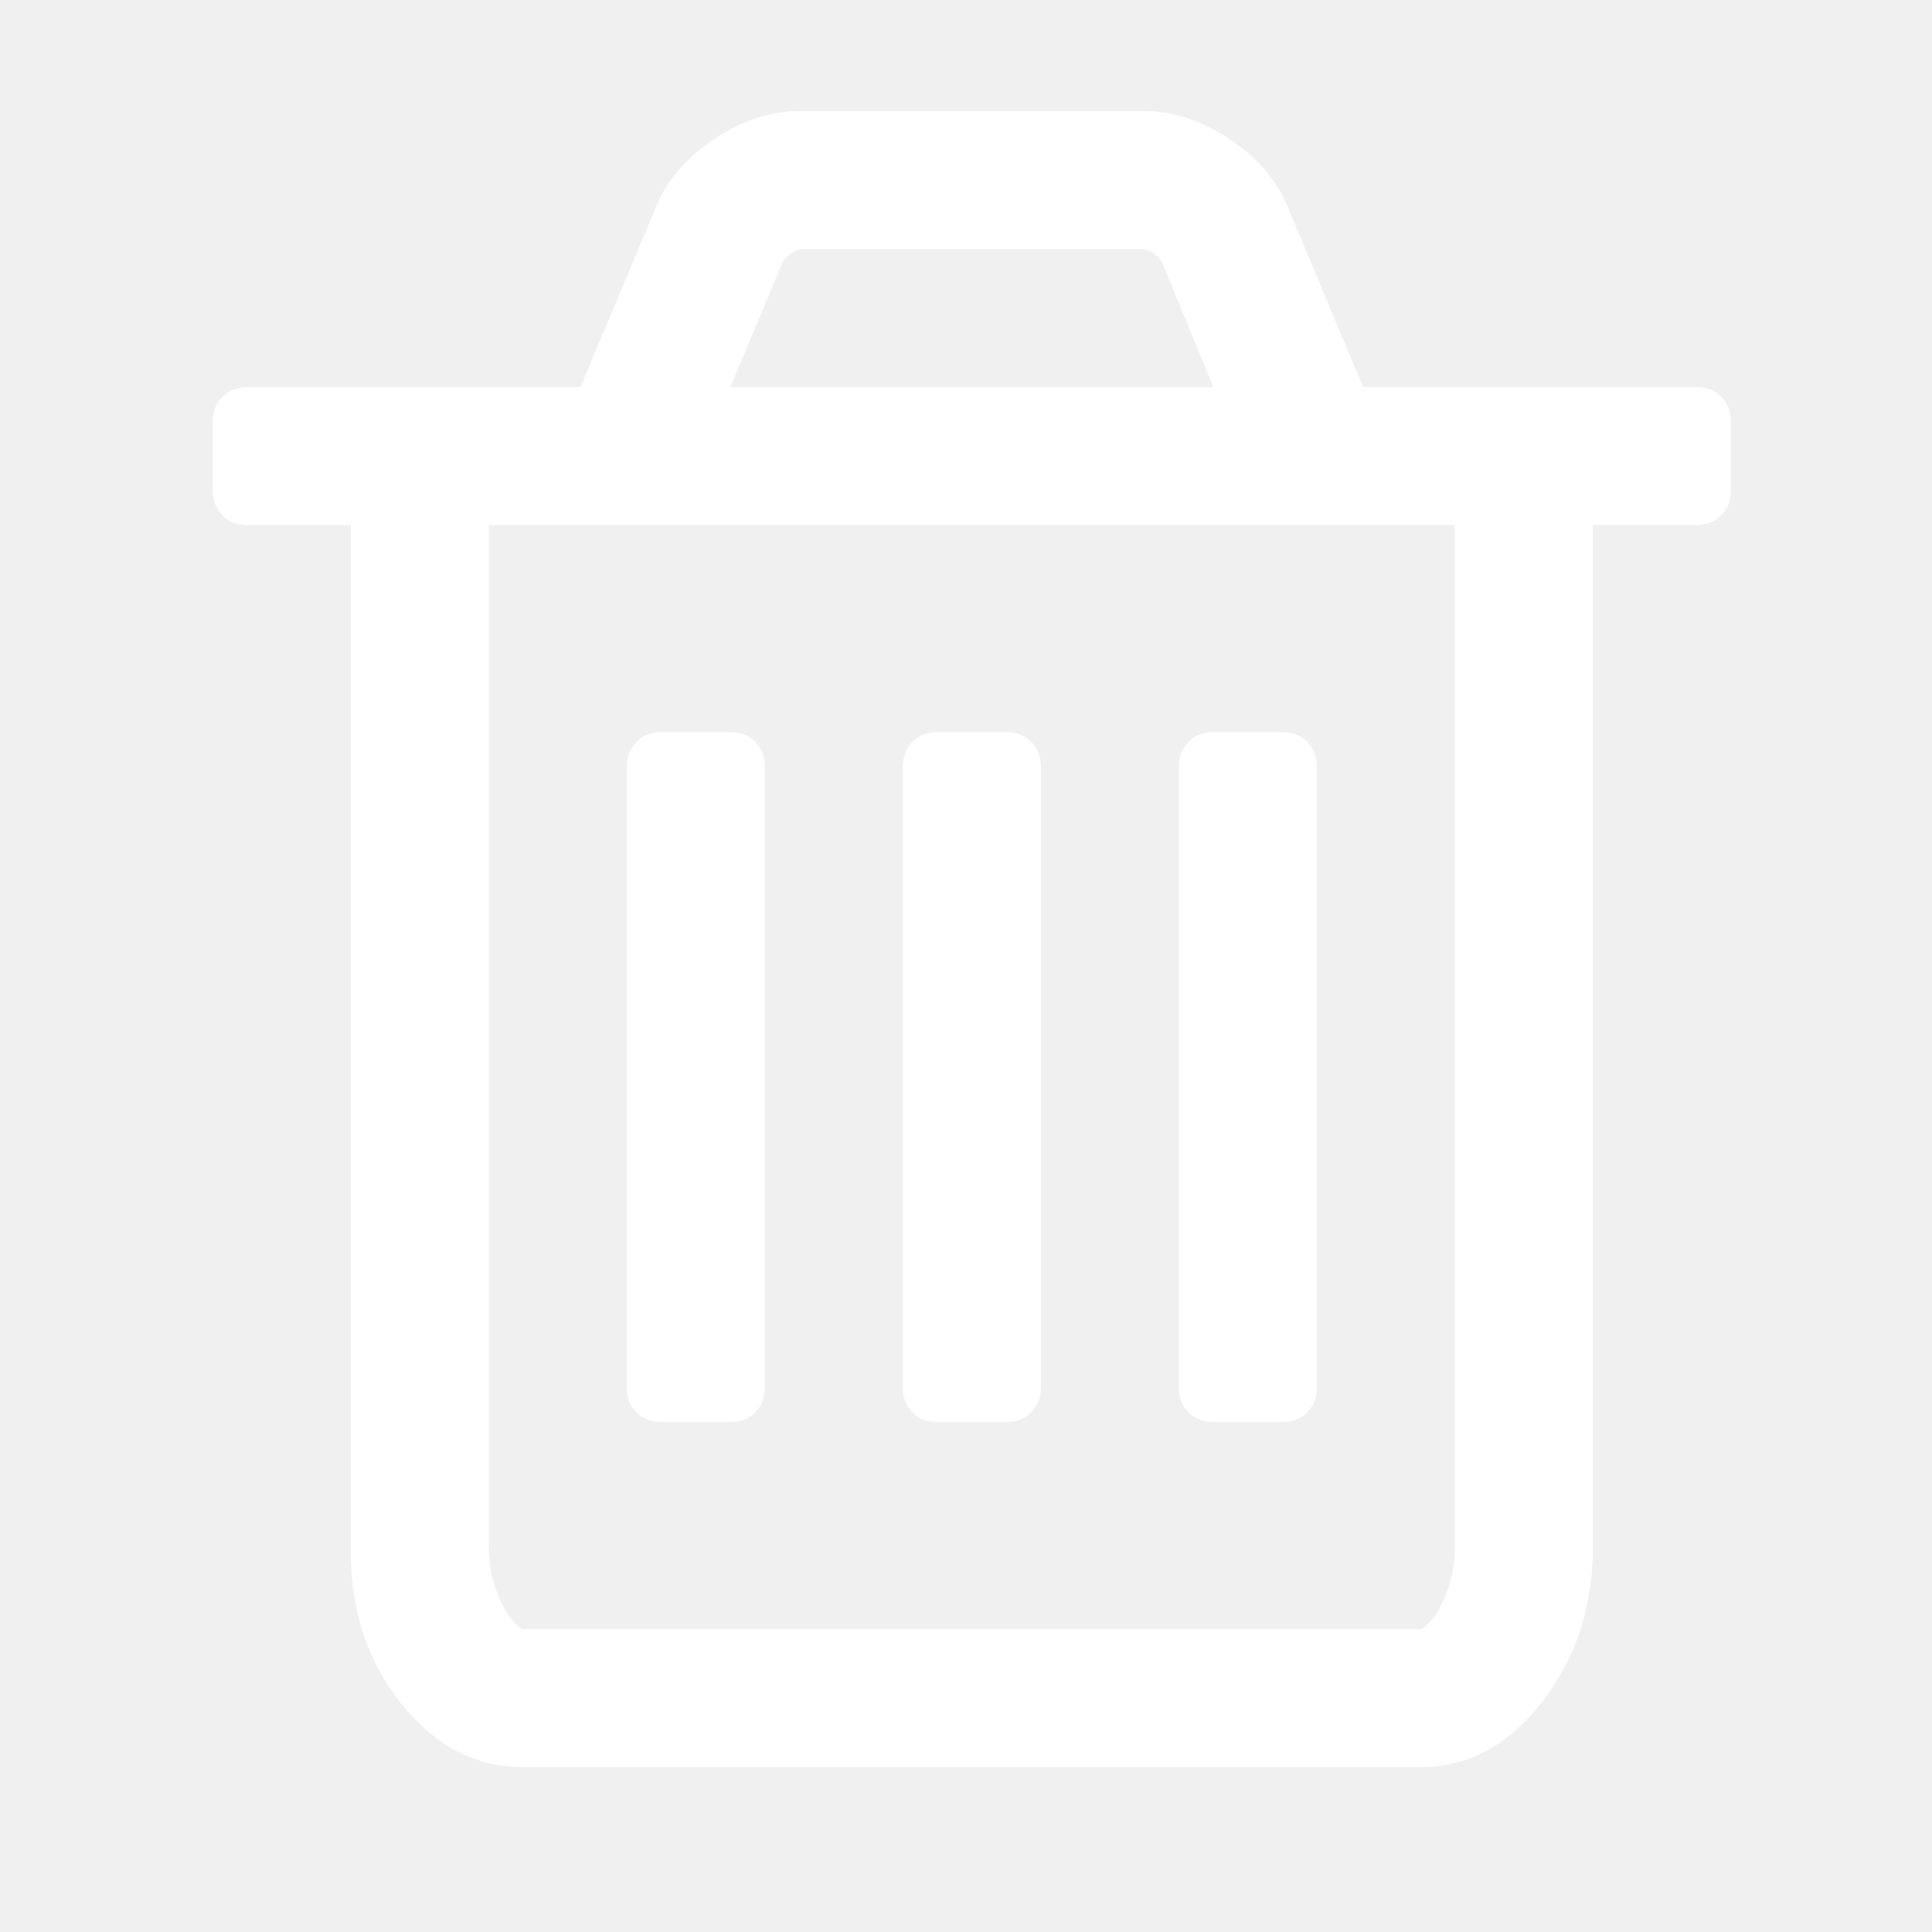
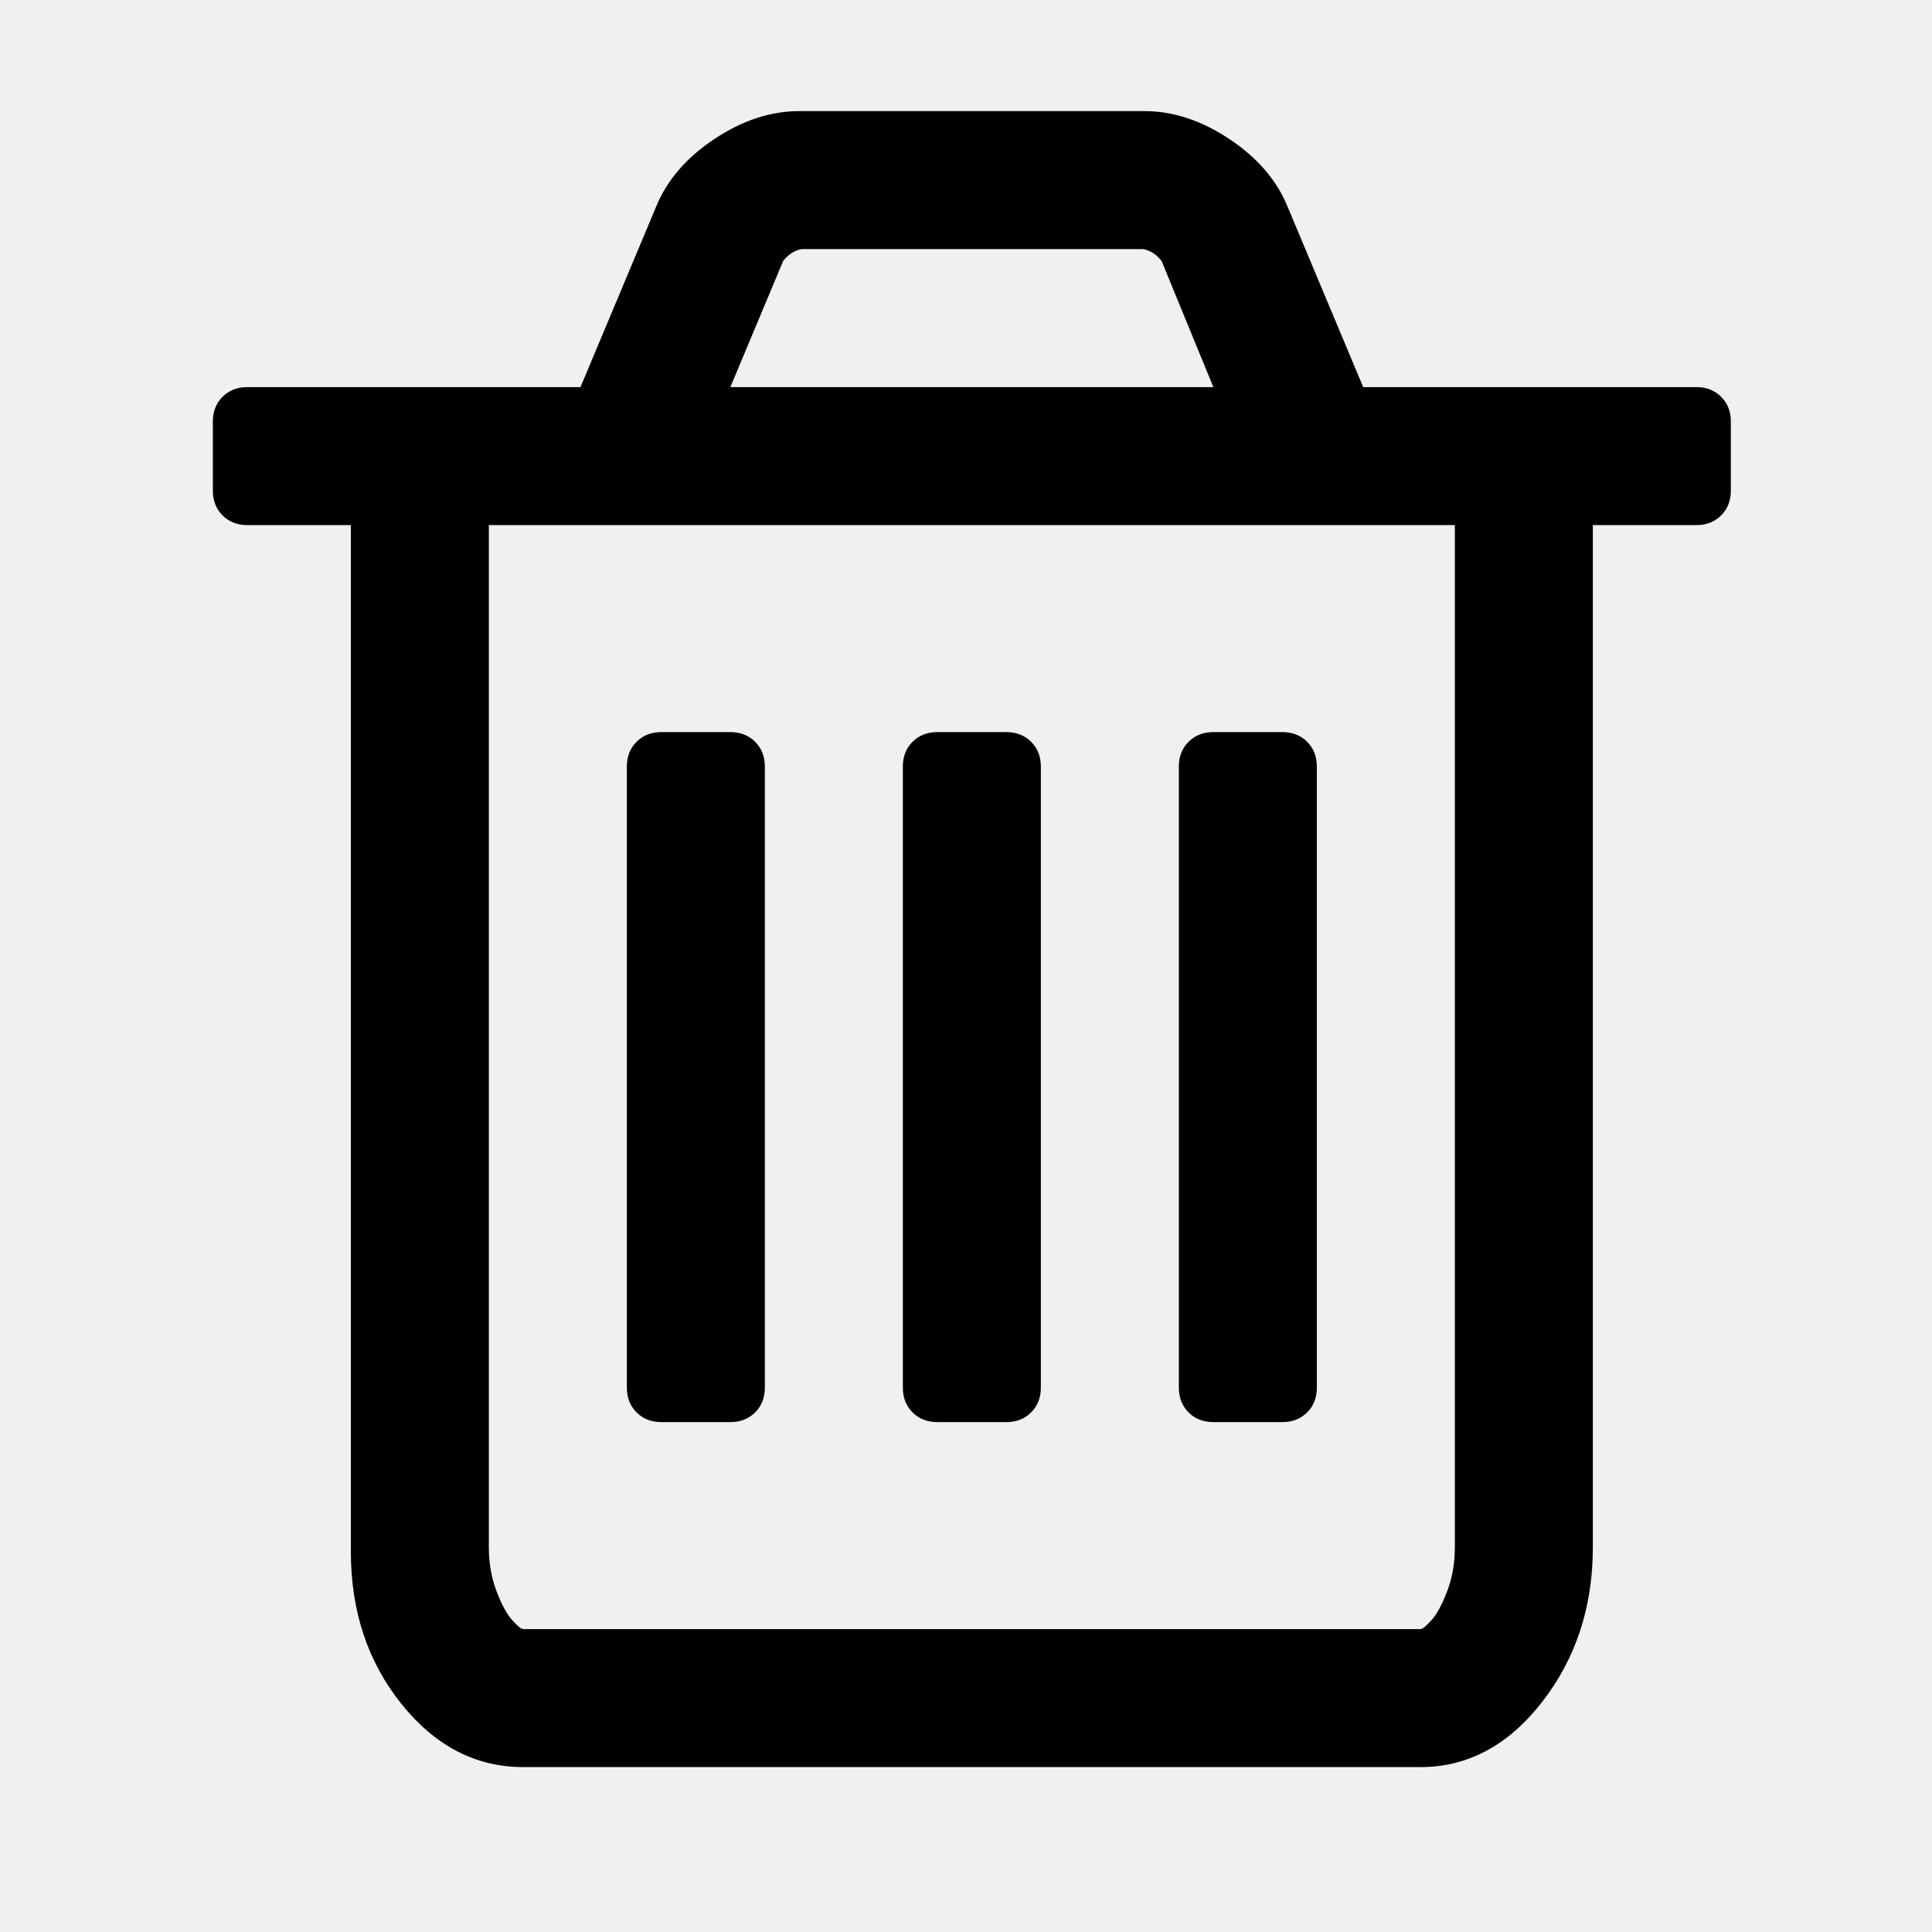
<svg xmlns="http://www.w3.org/2000/svg" viewBox="0 -256 1792 1792" id="svg3741" version="1.1" width="14px" height="14px">
  <defs id="defs3749" />
  <g transform="matrix(1,0,0,-1,197.4237,1255.051)" id="g3743">
-     <path d="M 512,800 V 224 q 0,-14 -9,-23 -9,-9 -23,-9 h -64 q -14,0 -23,9 -9,9 -9,23 v 576 q 0,14 9,23 9,9 23,9 h 64 q 14,0 23,-9 9,-9 9,-23 z m 256,0 V 224 q 0,-14 -9,-23 -9,-9 -23,-9 h -64 q -14,0 -23,9 -9,9 -9,23 v 576 q 0,14 9,23 9,9 23,9 h 64 q 14,0 23,-9 9,-9 9,-23 z m 256,0 V 224 q 0,-14 -9,-23 -9,-9 -23,-9 h -64 q -14,0 -23,9 -9,9 -9,23 v 576 q 0,14 9,23 9,9 23,9 h 64 q 14,0 23,-9 9,-9 9,-23 z M 1152,76 v 948 H 256 V 76 Q 256,54 263,35.5 270,17 277.5,8.5 285,0 288,0 h 832 q 3,0 10.5,8.5 7.5,8.5 14.5,27 7,18.5 7,40.5 z M 480,1152 h 448 l -48,117 q -7,9 -17,11 H 546 q -10,-2 -17,-11 z m 928,-32 v -64 q 0,-14 -9,-23 -9,-9 -23,-9 h -96 V 76 q 0,-83 -47,-143.5 -47,-60.5 -113,-60.5 H 288 q -66,0 -113,58.5 Q 128,-11 128,72 v 952 H 32 q -14,0 -23,9 -9,9 -9,23 v 64 q 0,14 9,23 9,9 23,9 h 309 l 70,167 q 15,37 54,63 39,26 79,26 h 320 q 40,0 79,-26 39,-26 54,-63 l 70,-167 h 309 q 14,0 23,-9 9,-9 9,-23 z" id="path3745" style="fill:#FFF" />
+     <path d="M 512,800 V 224 q 0,-14 -9,-23 -9,-9 -23,-9 h -64 q -14,0 -23,9 -9,9 -9,23 v 576 q 0,14 9,23 9,9 23,9 h 64 q 14,0 23,-9 9,-9 9,-23 z m 256,0 V 224 q 0,-14 -9,-23 -9,-9 -23,-9 h -64 q -14,0 -23,9 -9,9 -9,23 v 576 q 0,14 9,23 9,9 23,9 h 64 q 14,0 23,-9 9,-9 9,-23 z m 256,0 V 224 q 0,-14 -9,-23 -9,-9 -23,-9 h -64 q -14,0 -23,9 -9,9 -9,23 v 576 q 0,14 9,23 9,9 23,9 h 64 q 14,0 23,-9 9,-9 9,-23 z M 1152,76 v 948 H 256 V 76 Q 256,54 263,35.5 270,17 277.5,8.5 285,0 288,0 h 832 q 3,0 10.5,8.5 7.5,8.5 14.5,27 7,18.5 7,40.5 z M 480,1152 h 448 l -48,117 q -7,9 -17,11 H 546 q -10,-2 -17,-11 z m 928,-32 v -64 q 0,-14 -9,-23 -9,-9 -23,-9 h -96 V 76 q 0,-83 -47,-143.5 -47,-60.5 -113,-60.5 H 288 q -66,0 -113,58.5 Q 128,-11 128,72 v 952 H 32 q -14,0 -23,9 -9,9 -9,23 v 64 q 0,14 9,23 9,9 23,9 h 309 l 70,167 q 15,37 54,63 39,26 79,26 h 320 q 40,0 79,-26 39,-26 54,-63 l 70,-167 h 309 q 14,0 23,-9 9,-9 9,-23 z" id="path3745" style="fill:currentColor" />
  </g>
</svg>
